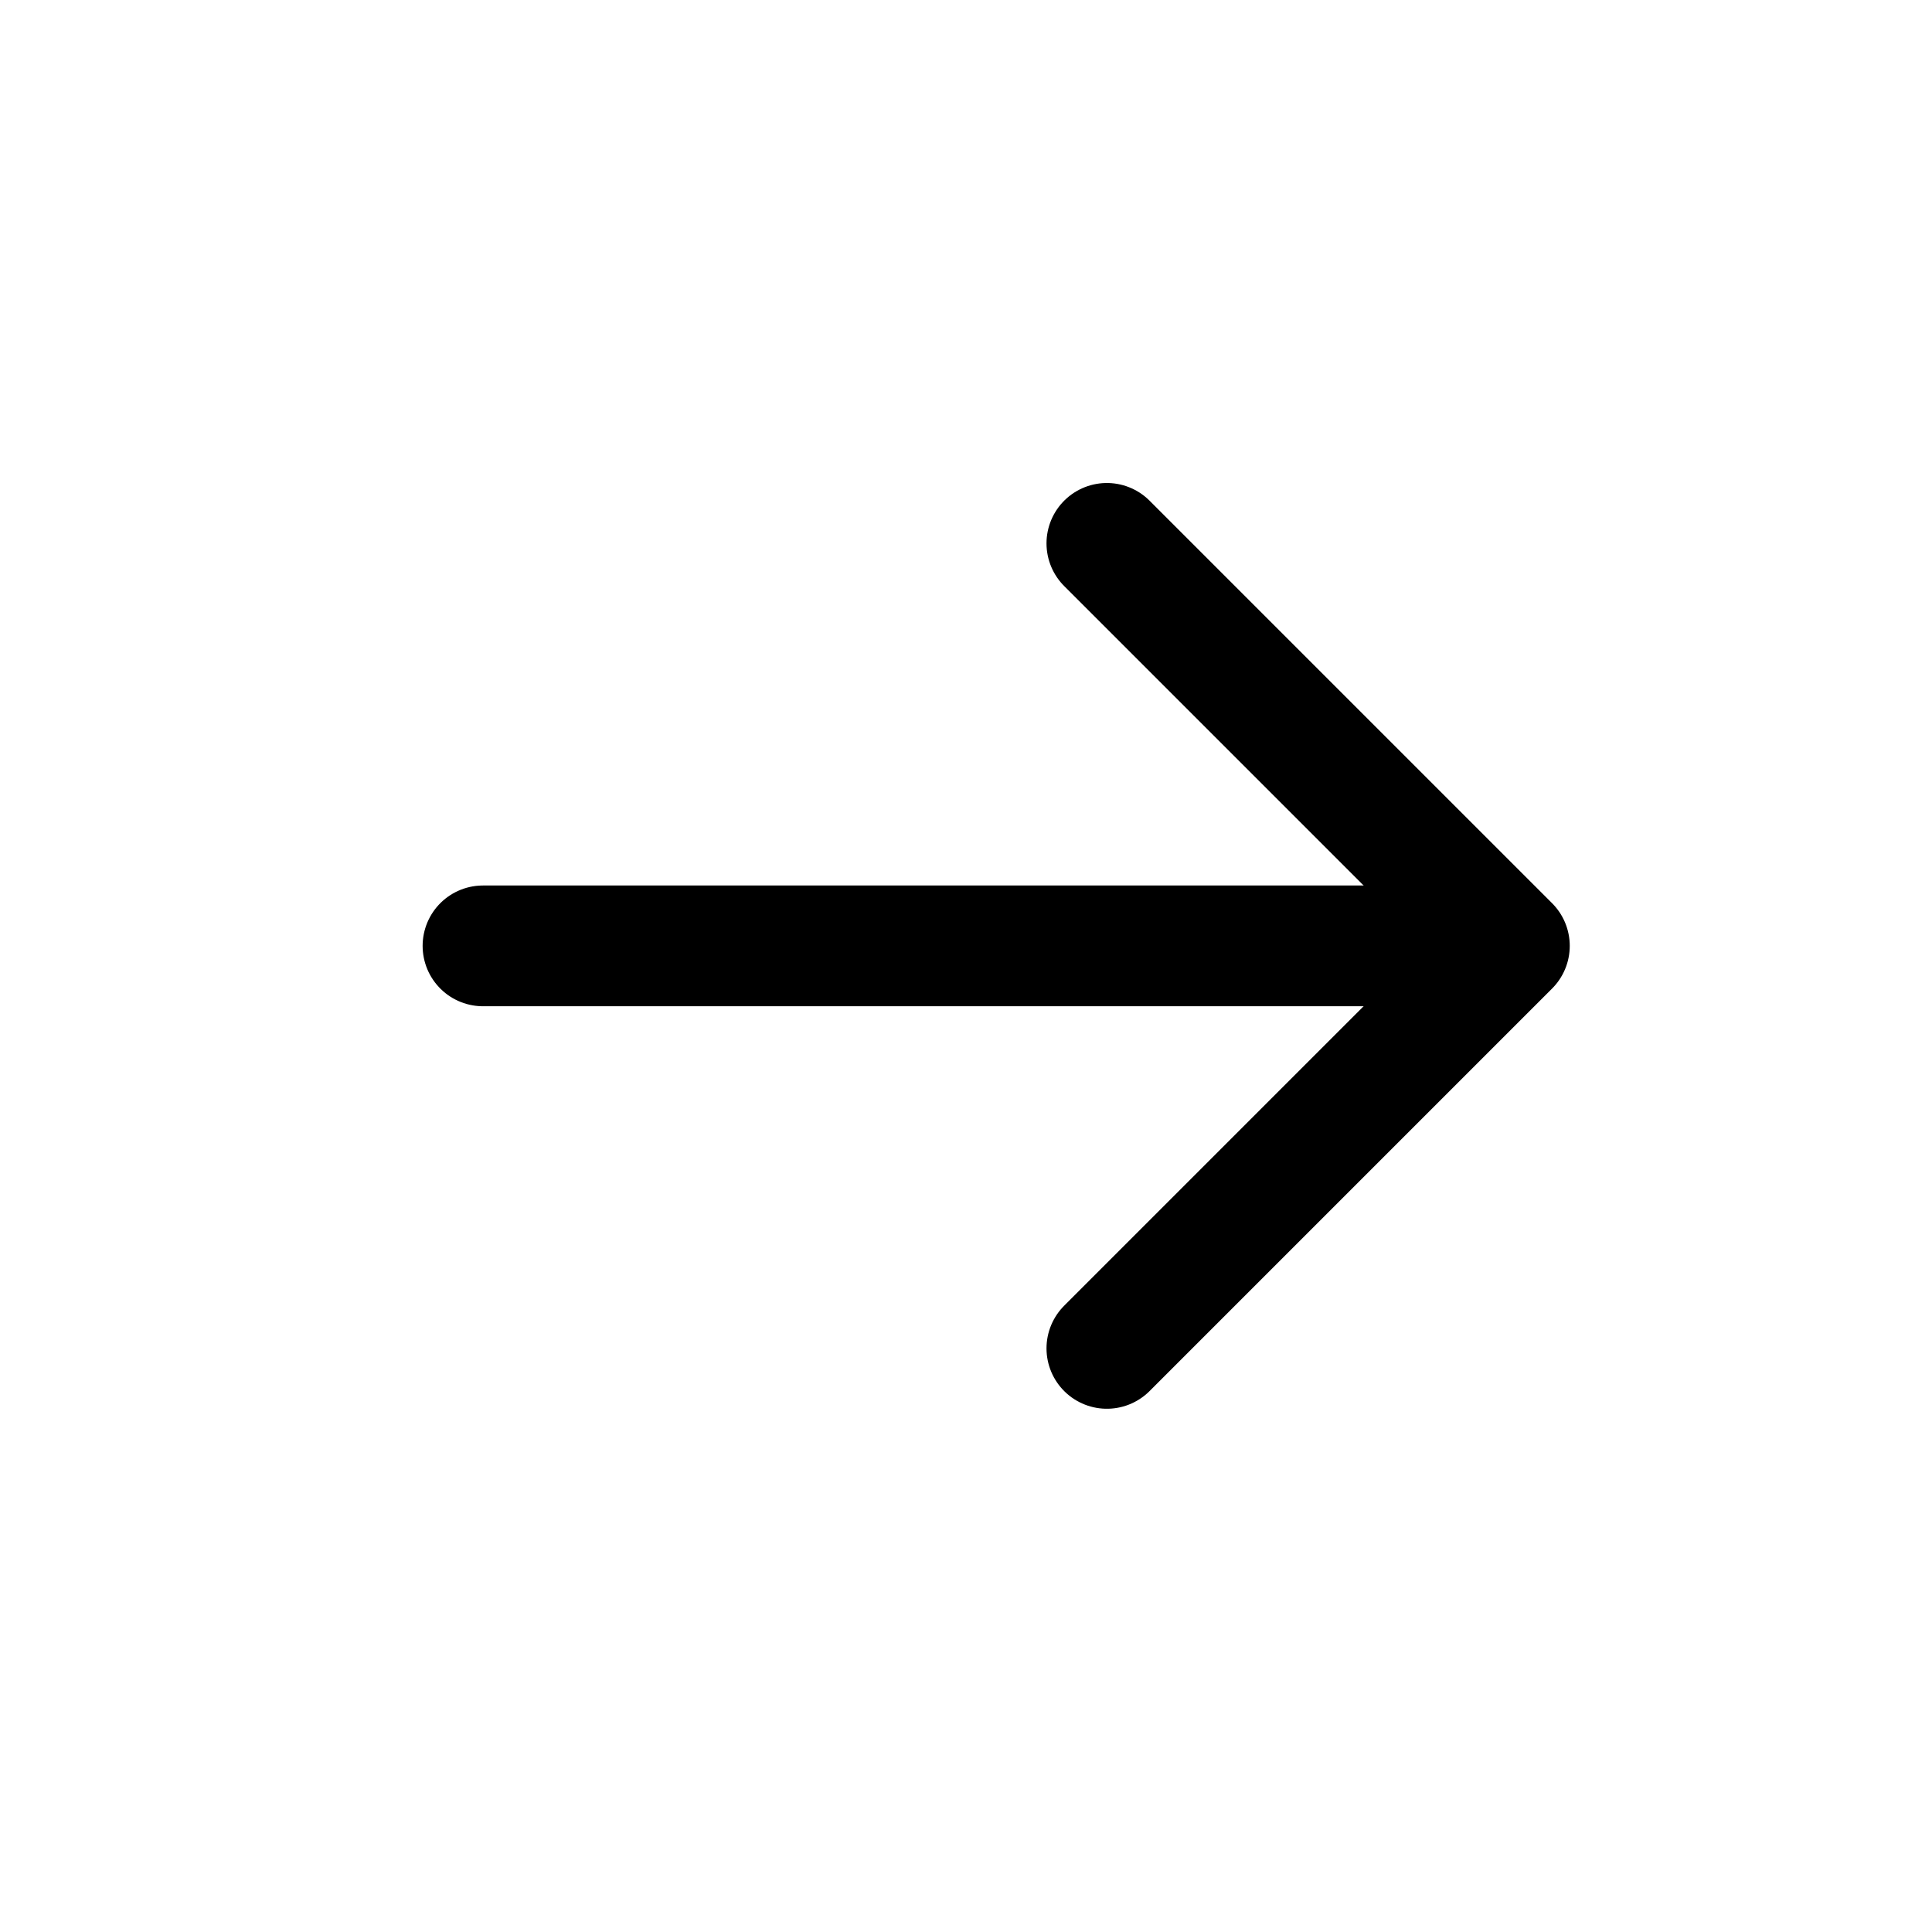
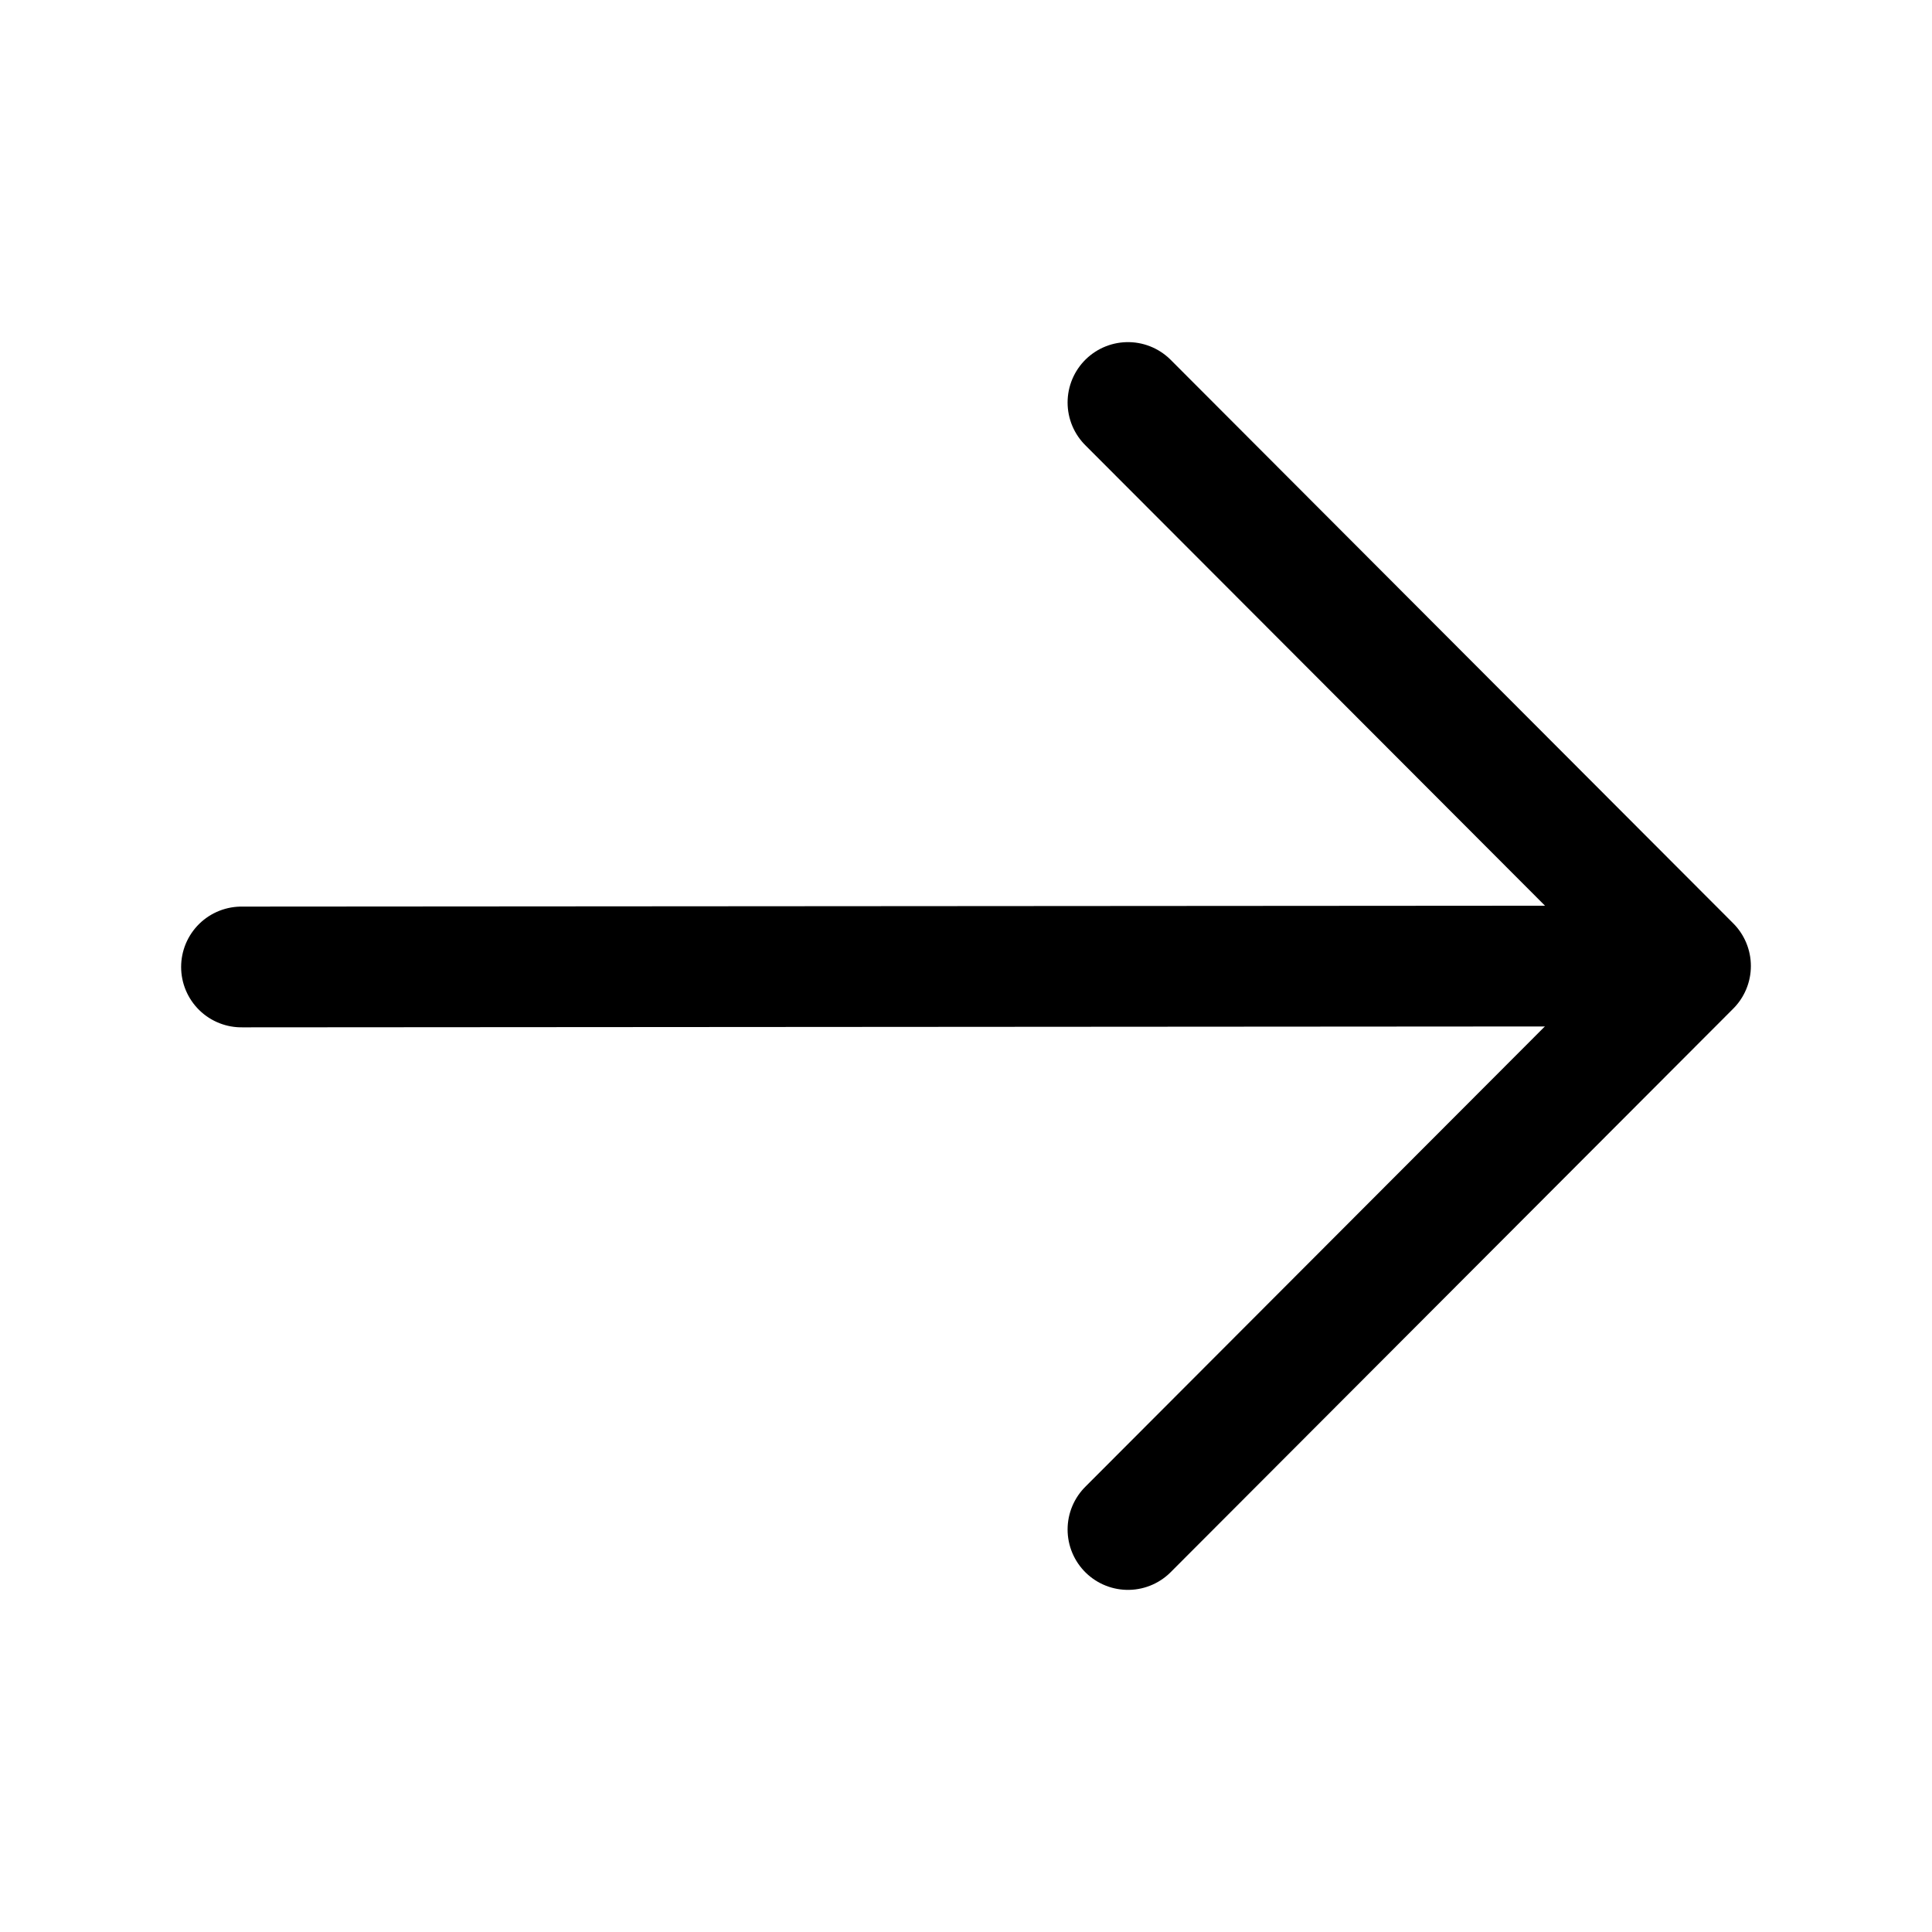
<svg xmlns="http://www.w3.org/2000/svg" width="24" height="24" viewBox="0 0 24 24" fill="none">
-   <path d="M13.75 6.75L18.75 11.75L13.75 16.75" stroke="black" stroke-width="1.5" stroke-linecap="round" stroke-linejoin="round" />
-   <line x1="17.5" y1="11.75" x2="6" y2="11.75" stroke="black" stroke-width="1.5" stroke-linecap="round" stroke-linejoin="round" />
+   <path d="M3 12.012L20.789 12" stroke="black" stroke-width="1.5" stroke-linecap="round" stroke-linejoin="round" />
+   <path d="M14.012 19L21 12L14.012 5" stroke="black" stroke-width="1.5" stroke-linecap="round" stroke-linejoin="round" />
</svg>
